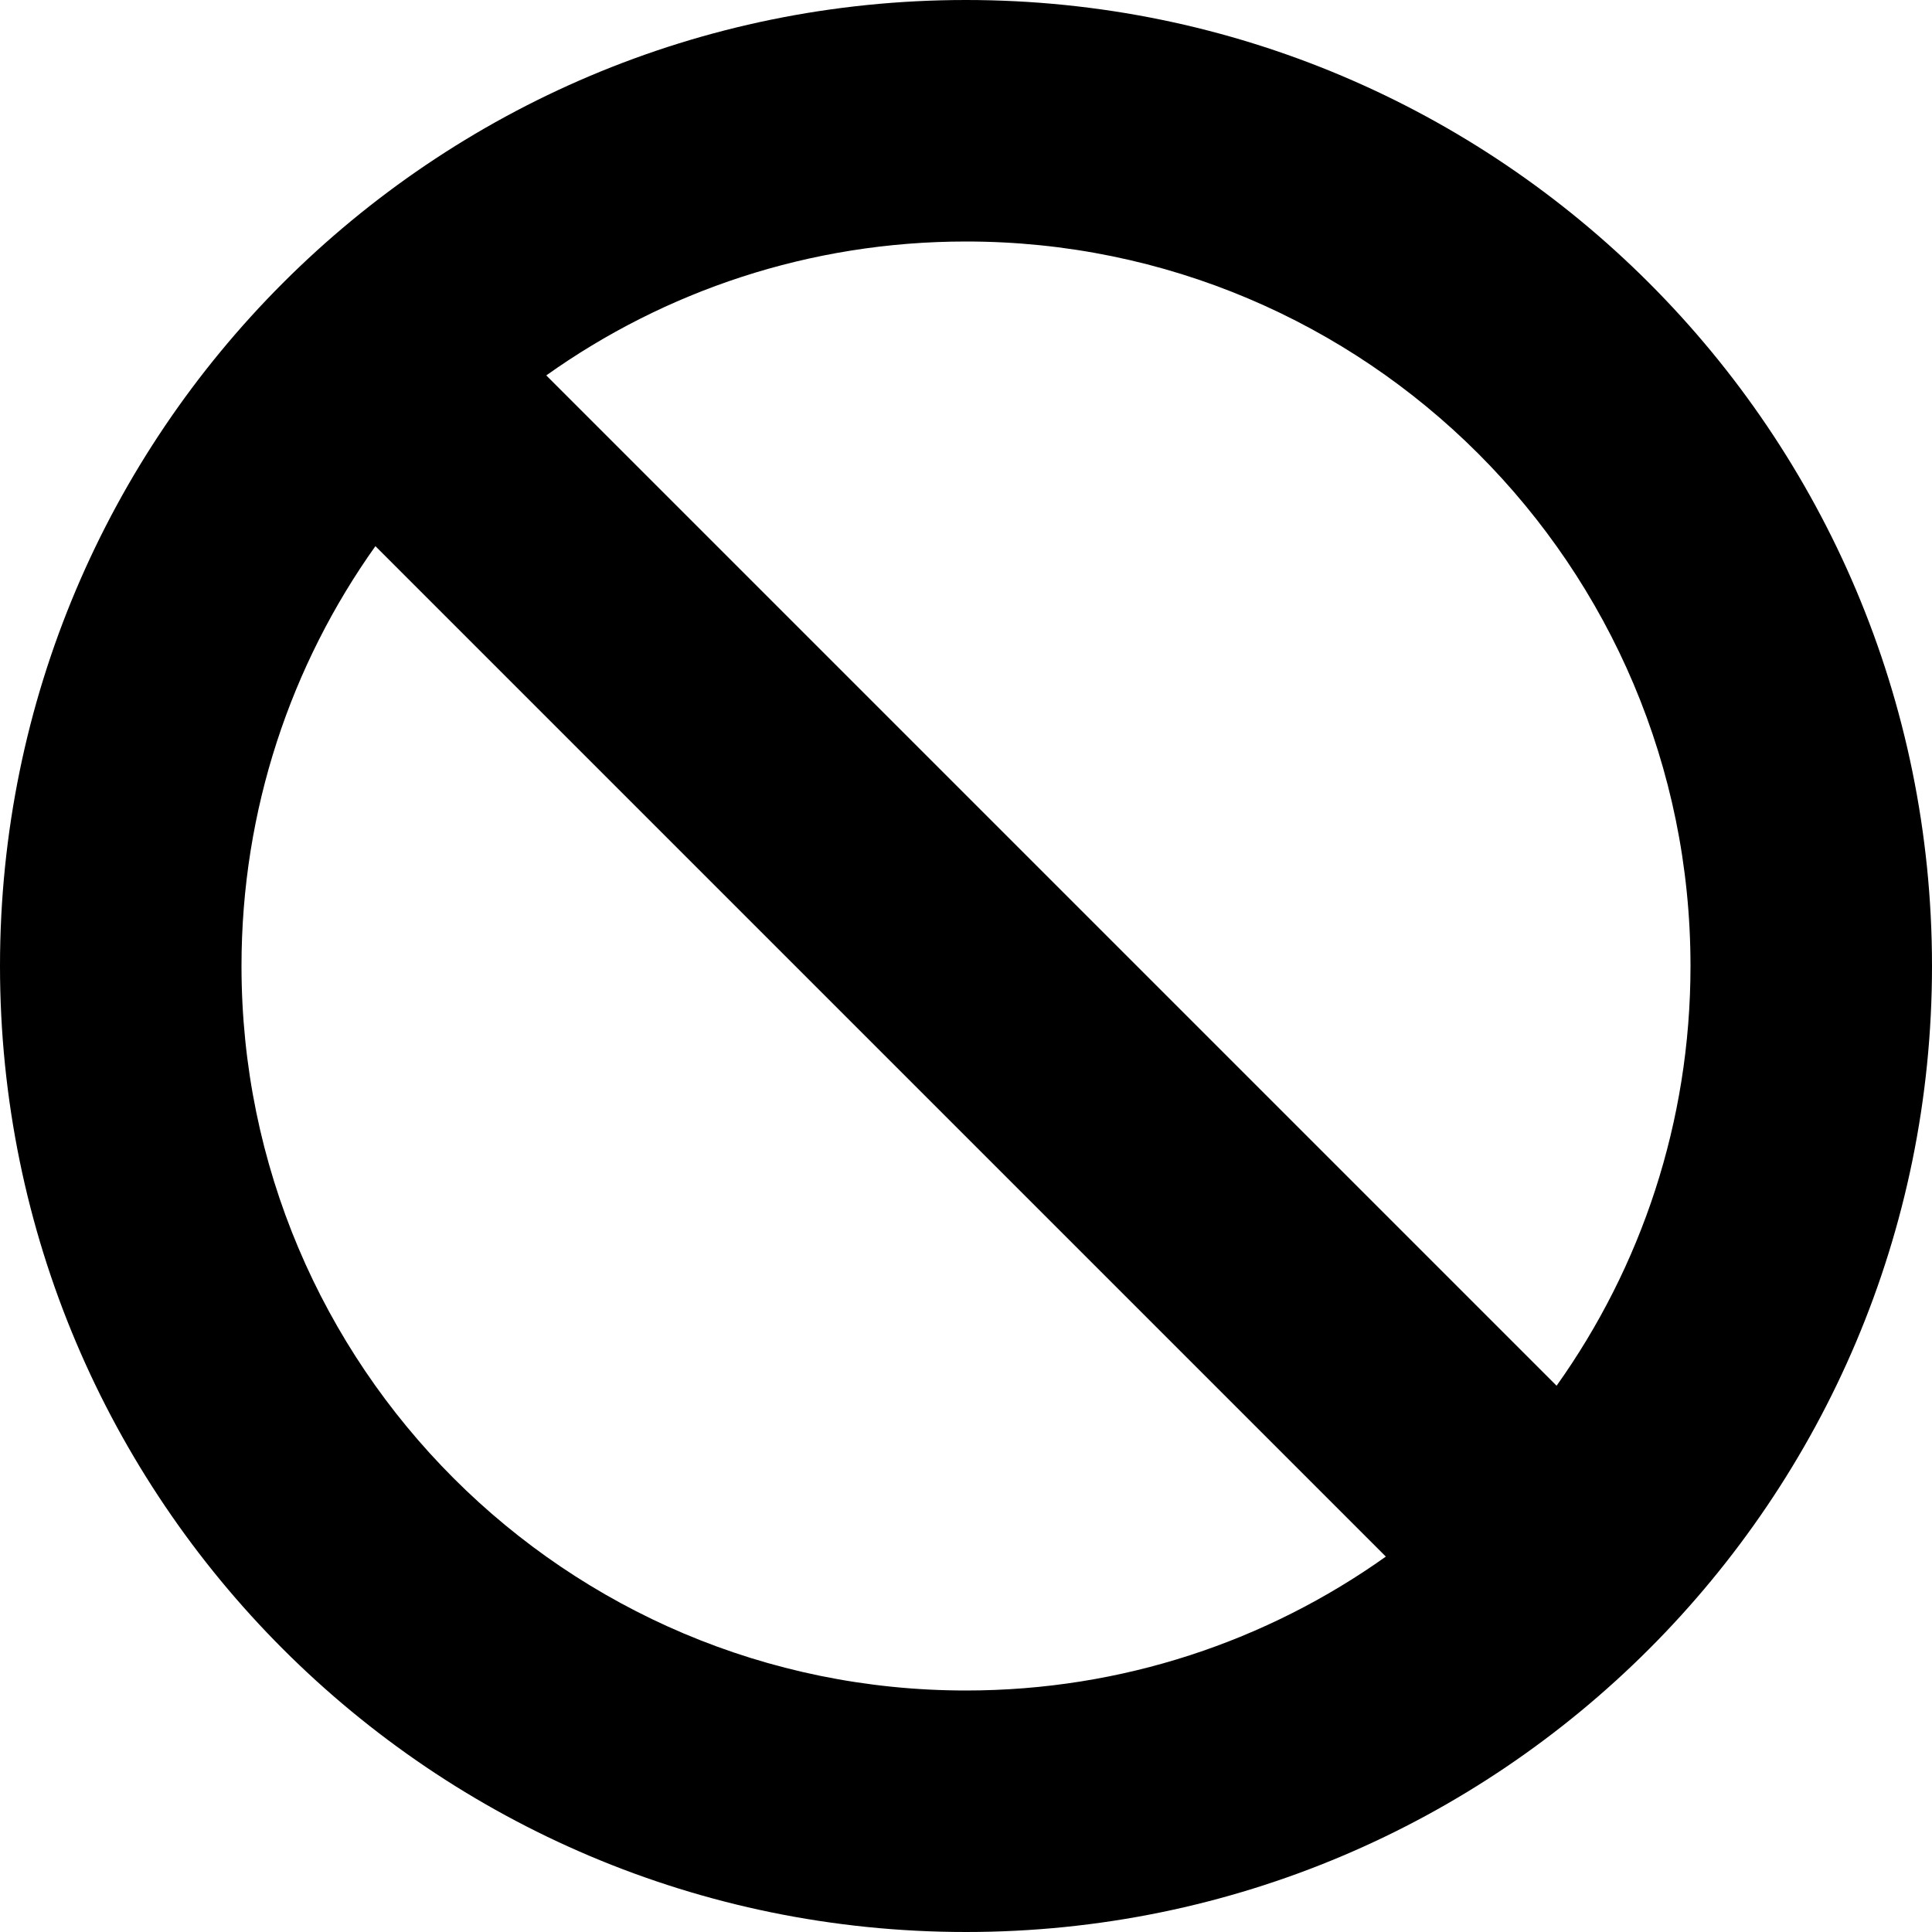
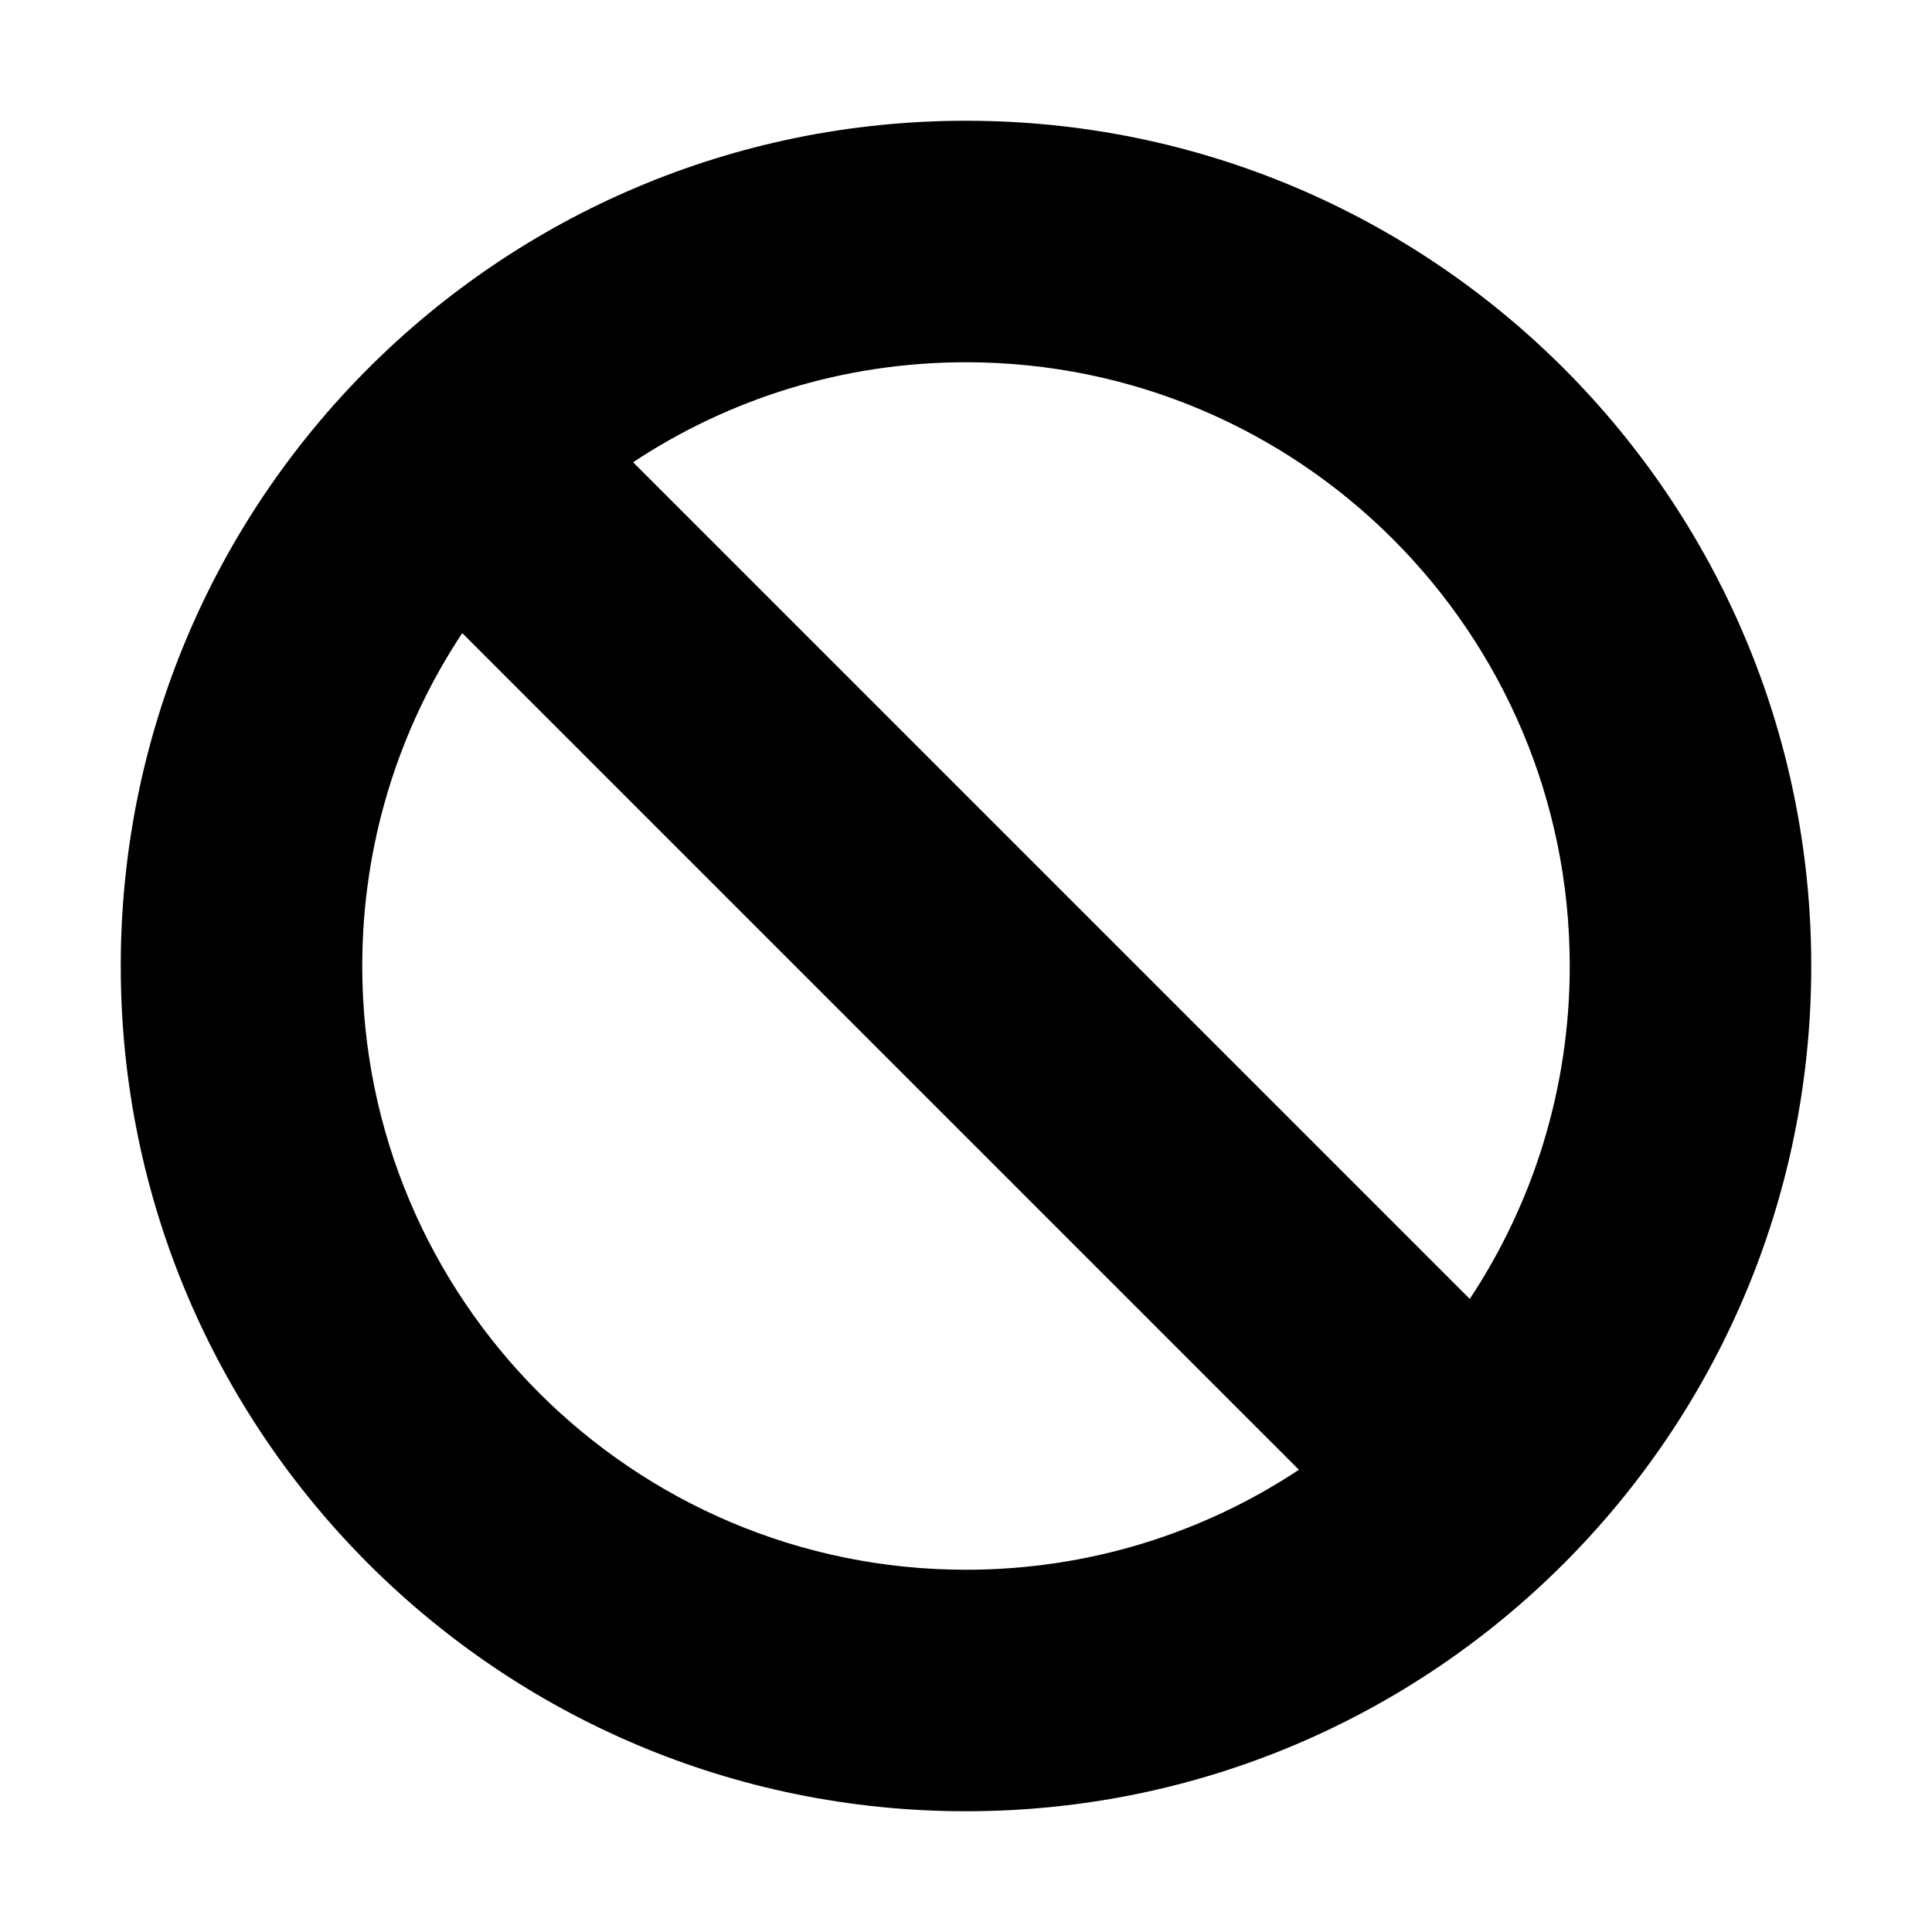
<svg xmlns="http://www.w3.org/2000/svg" width="16" height="16" viewBox="0 0 16 16">
-   <path fill="#000000" fill-rule="evenodd" d="M16,8 C16,12.418 12.418,16 8,16 C3.582,16 0,12.418 0,8 C0,3.582 3.582,0 8,0 C12.418,0 16,3.582 16,8 Z M11.477,12.891 C10.496,13.589 9.296,14 8,14 C4.686,14 2,11.314 2,8 C2,6.704 2.411,5.504 3.109,4.523 L11.477,12.891 Z M12.891,11.476 L4.524,3.109 C5.504,2.411 6.704,2 8,2 C11.314,2 14,4.686 14,8 C14,9.296 13.589,10.496 12.891,11.476 Z" />
+   <path fill="#000000" fill-rule="evenodd" d="M8,1 C11.866,1 15,4.134 15,8 C15,11.866 11.866,15 8,15 C4.134,15 1,11.866 1,8 C1,4.134 4.134,1 8,1 Z M3,8 C3,10.761 5.239,13 8,13 C9.019,13 9.967,12.695 10.757,12.172 L3.828,5.243 C3.305,6.033 3,6.981 3,8 Z M8,3 C6.981,3 6.033,3.305 5.243,3.828 L12.172,10.757 C12.695,9.967 13,9.019 13,8 C13,5.239 10.761,3 8,3 Z" />
</svg>
